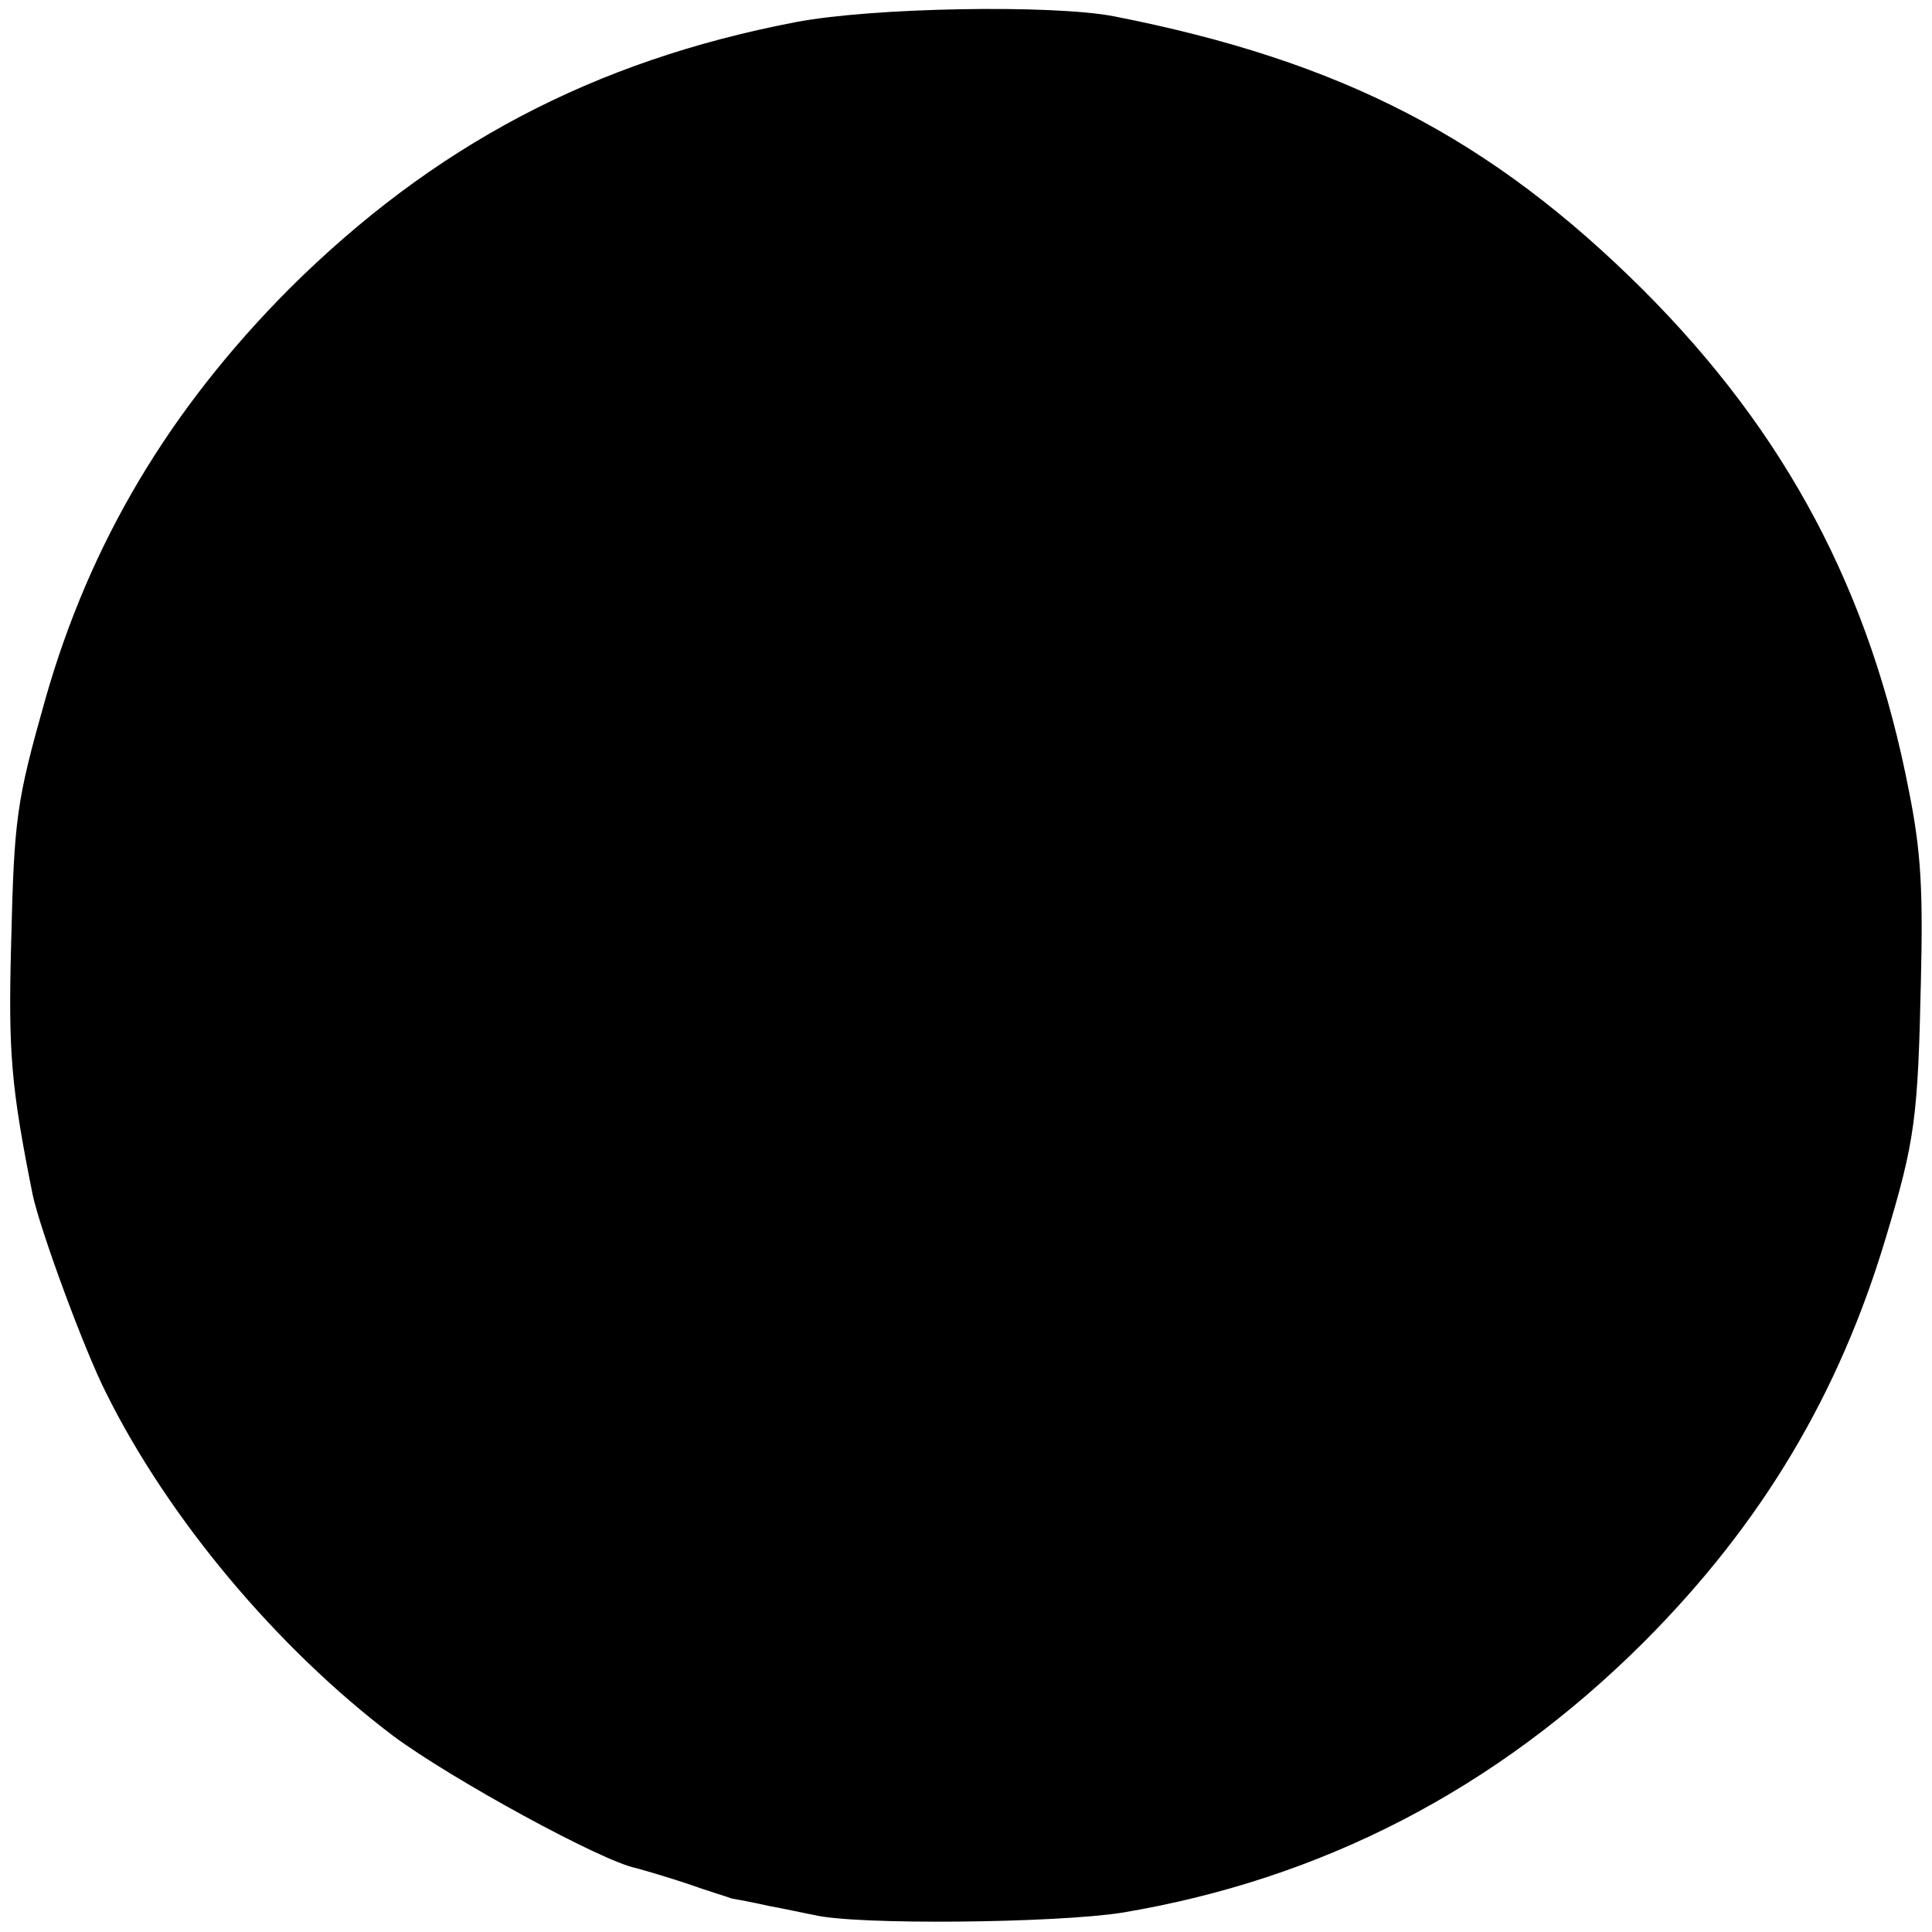
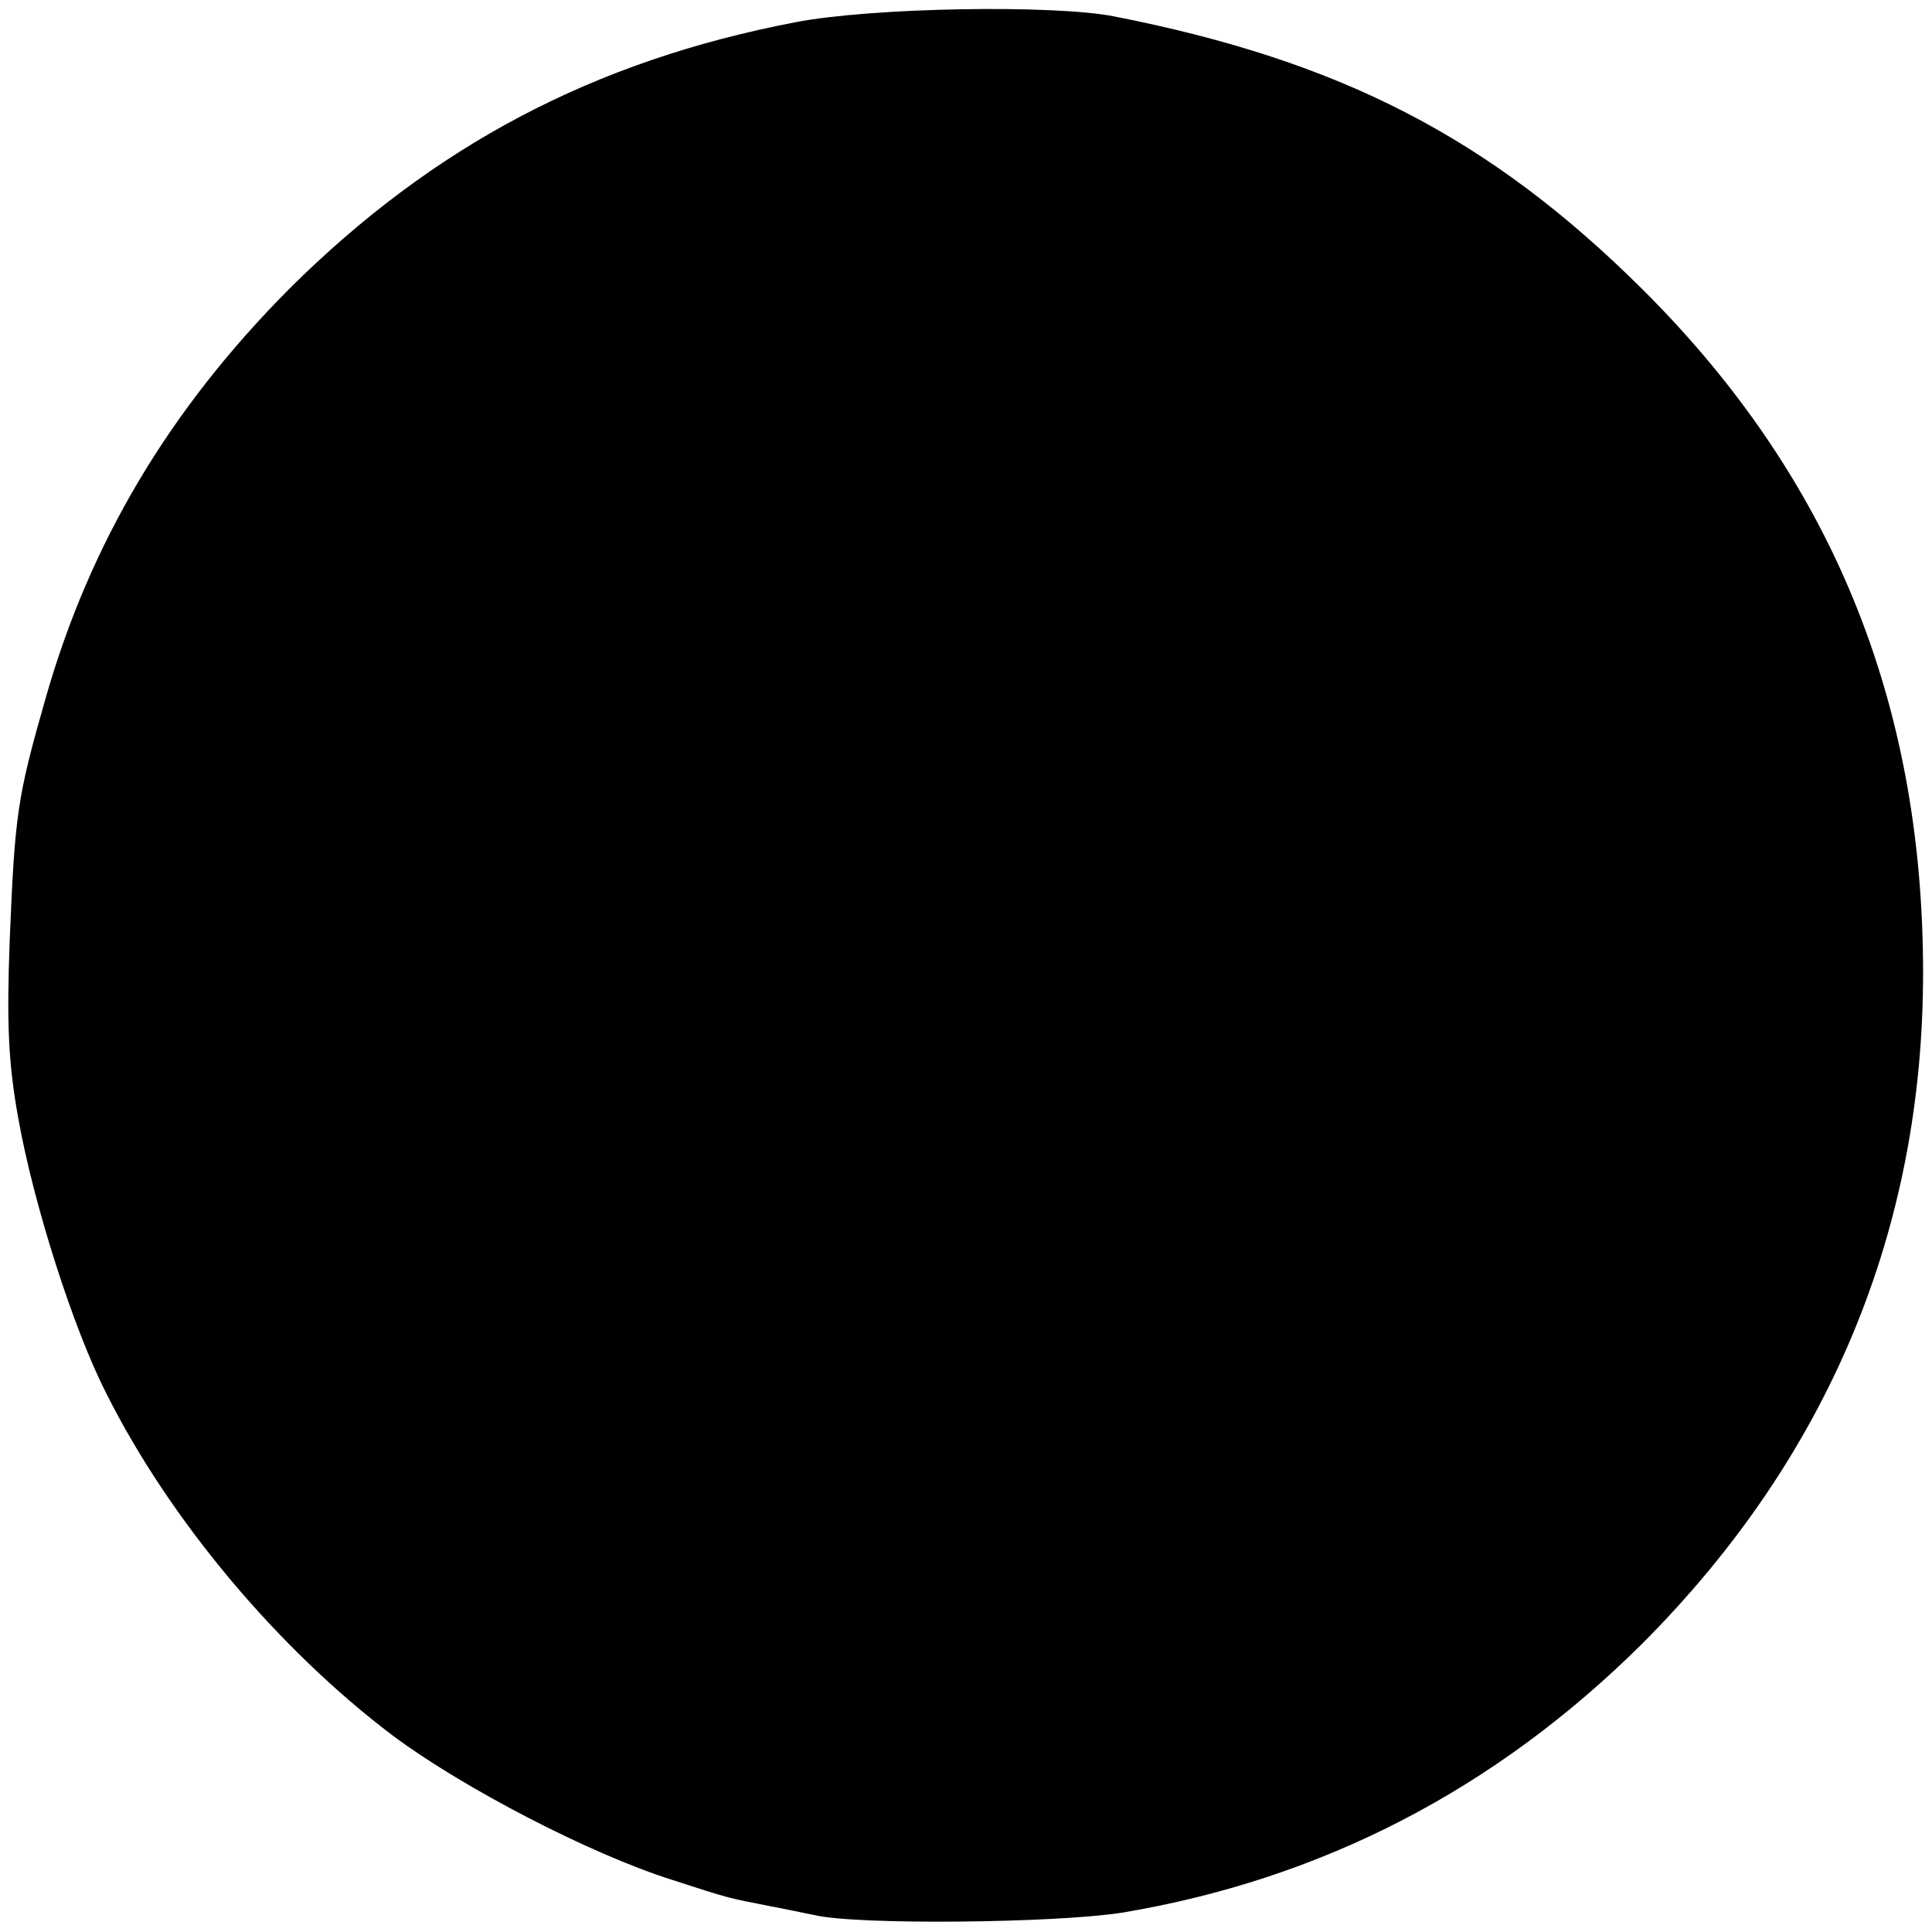
- <svg xmlns="http://www.w3.org/2000/svg" version="1.0" width="16pt" height="16pt" viewBox="0 0 16 16" preserveAspectRatio="xMidYMid meet">
-   <g transform="translate(0,16) scale(0.006154,-0.006154)" fill="#000000" stroke="none">
-     <path d="M1070 2570 c-271 -52 -487 -166 -681 -359 -161 -162 -268 -341 -328 -552 -39 -138 -42 -160 -46 -329 -4 -147 0 -193 29 -338 10 -47 69 -208 99 -267 84 -169 230 -343 386 -461 78 -58 281 -169 327 -178 11 -3 42 -12 69 -21 28 -10 55 -18 60 -20 6 -1 28 -5 50 -10 22 -4 49 -10 60 -12 56 -14 326 -11 415 3 269 45 503 166 701 363 160 160 264 335 327 546 39 130 43 160 47 345 3 123 0 175 -16 255 -52 269 -165 482 -358 675 -205 204 -406 308 -712 368 -82 16 -326 12 -429 -8z" />
+ <svg xmlns="http://www.w3.org/2000/svg" version="1.0" width="260pt" height="260pt" viewBox="0 0 260 260" preserveAspectRatio="xMidYMid meet">
+   <g transform="translate(0,260) scale(0.1,-0.1)" fill="#000000" stroke="none">
+     <path d="M1070 2570 c-271 -52 -487 -166 -681 -359 -161 -162 -268 -341 -328 -552 -38 -133 -41 -155 -48 -326 -4 -110 -2 -164 12 -240 20 -112 73 -280 118 -368 85 -170 231 -344 386 -461 94 -70 265 -159 376 -194 77 -25 74 -24 130 -35 22 -4 49 -10 60 -12 56 -14 326 -11 415 3 269 45 503 166 701 363 250 251 378 557 377 906 -1 363 -124 663 -377 915 -205 204 -406 308 -712 368 -82 16 -326 12 -429 -8z" />
  </g>
</svg>
